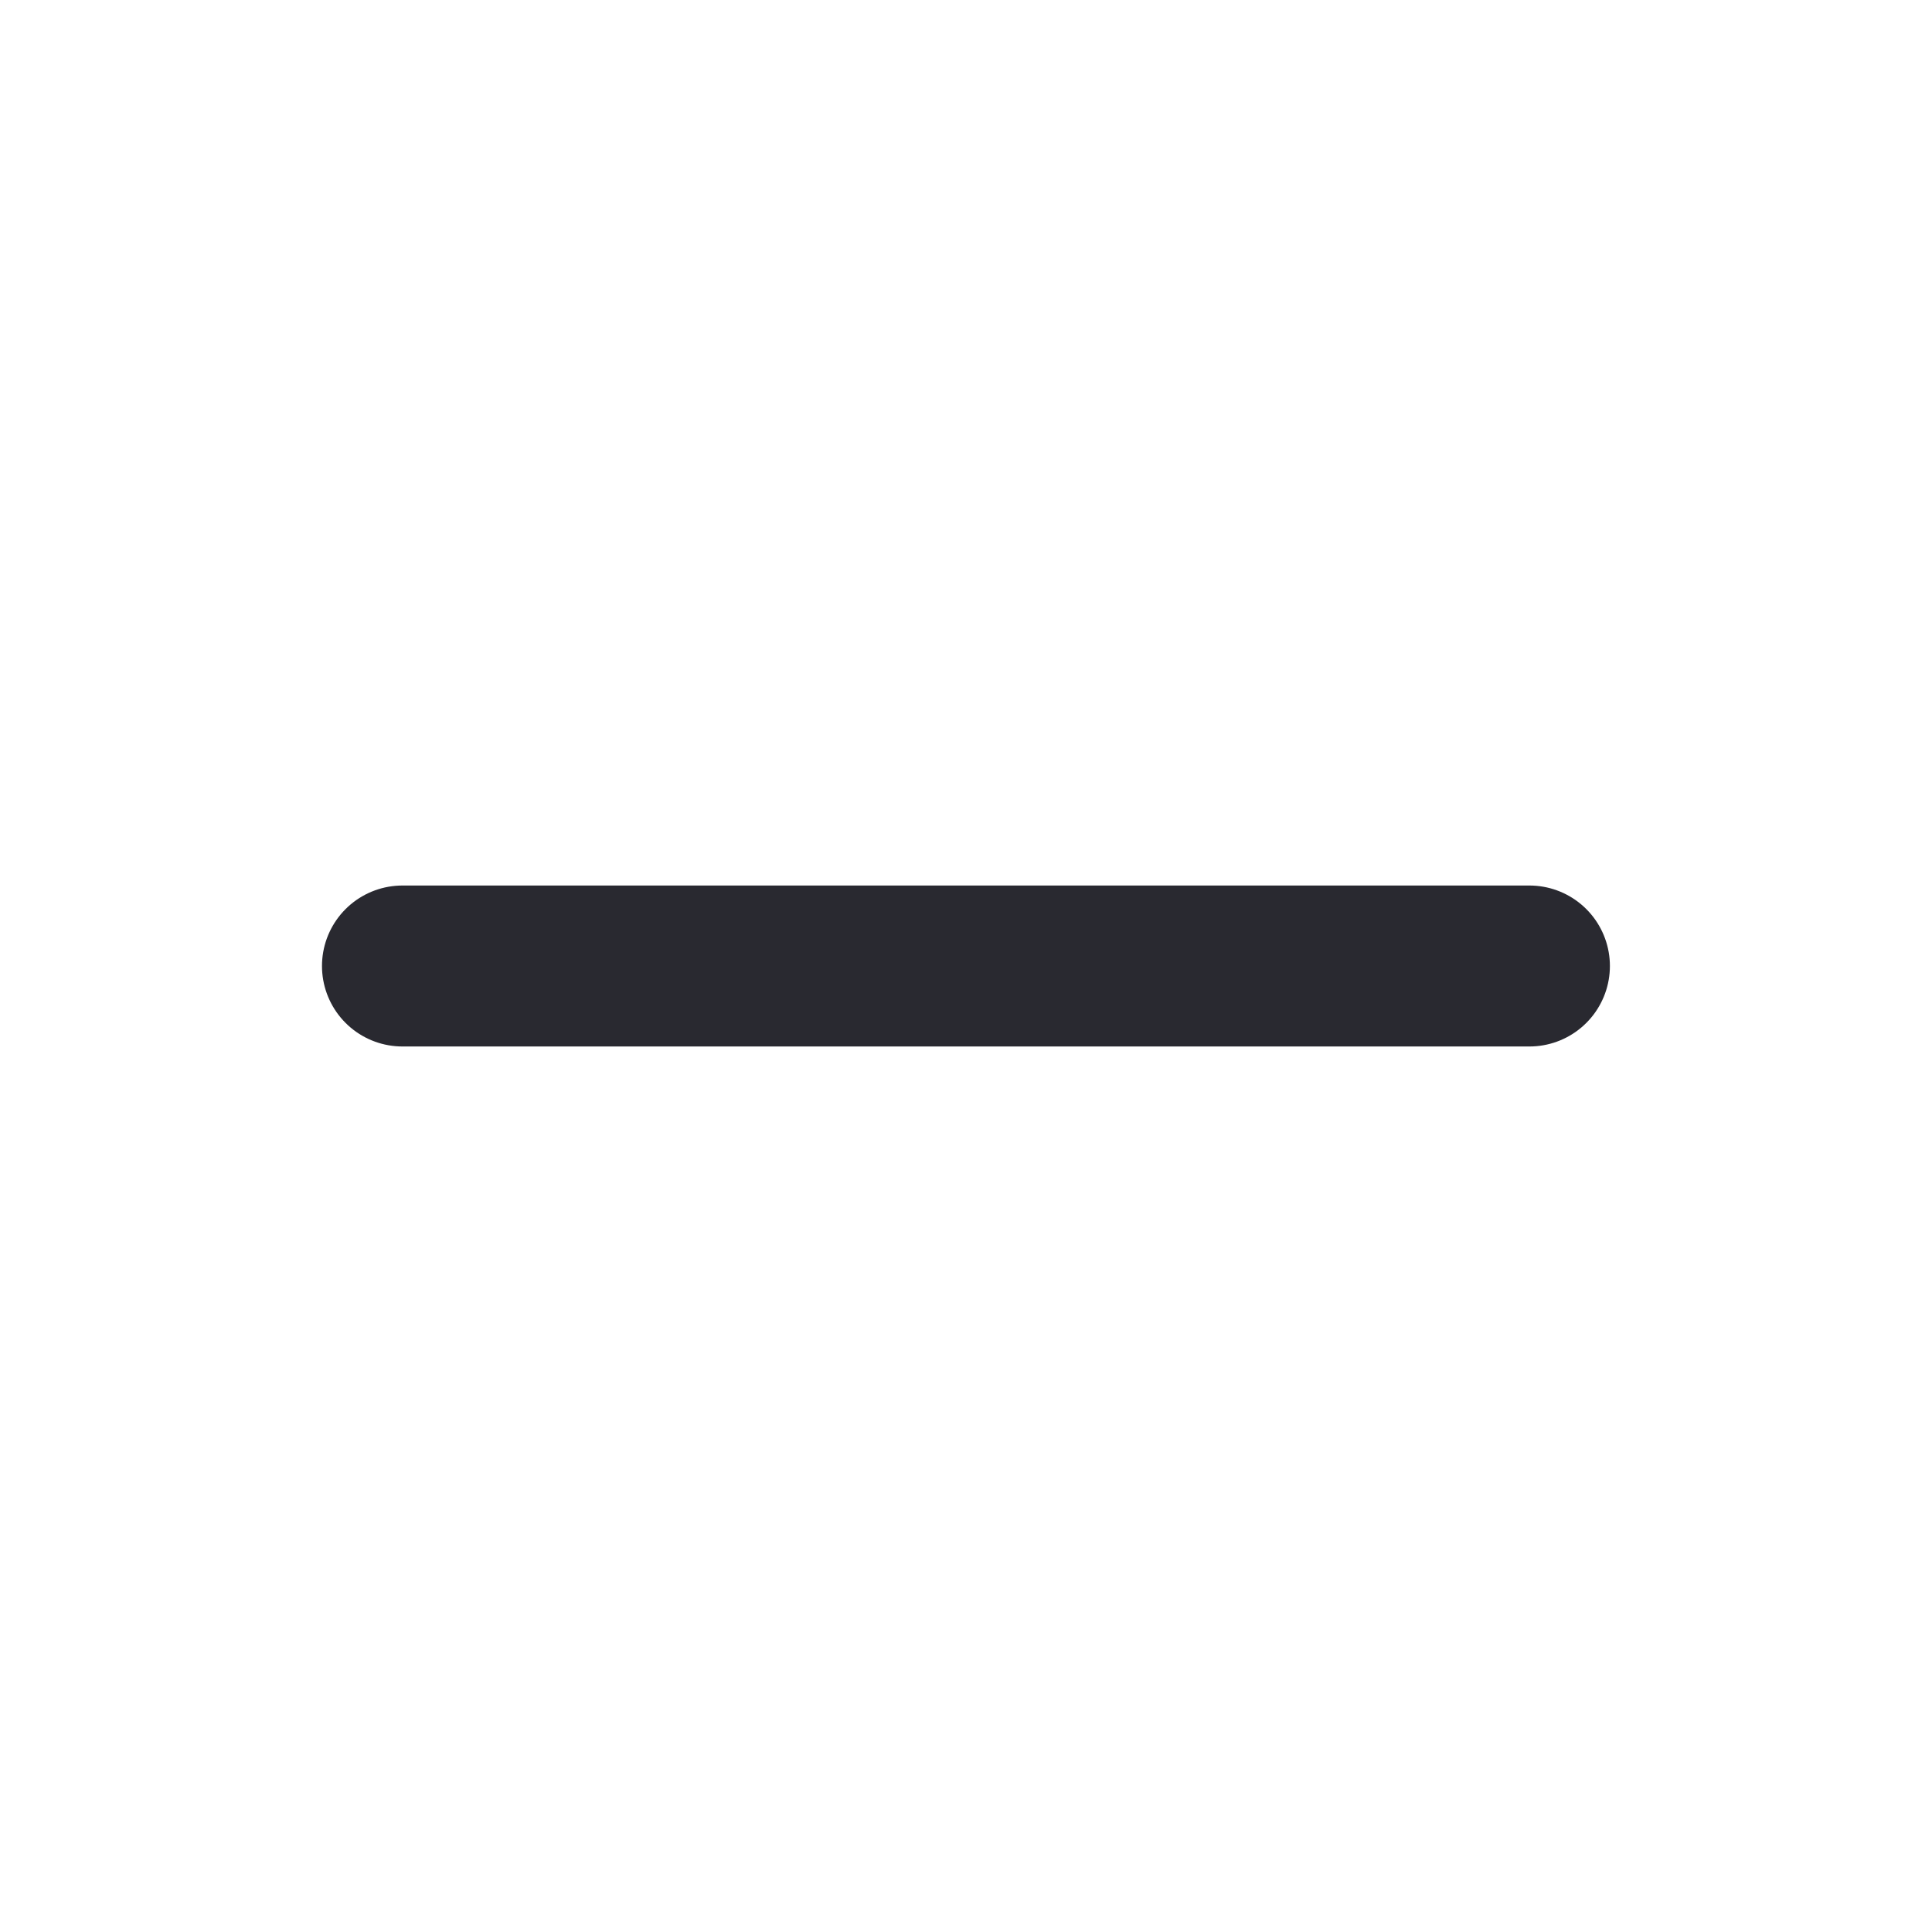
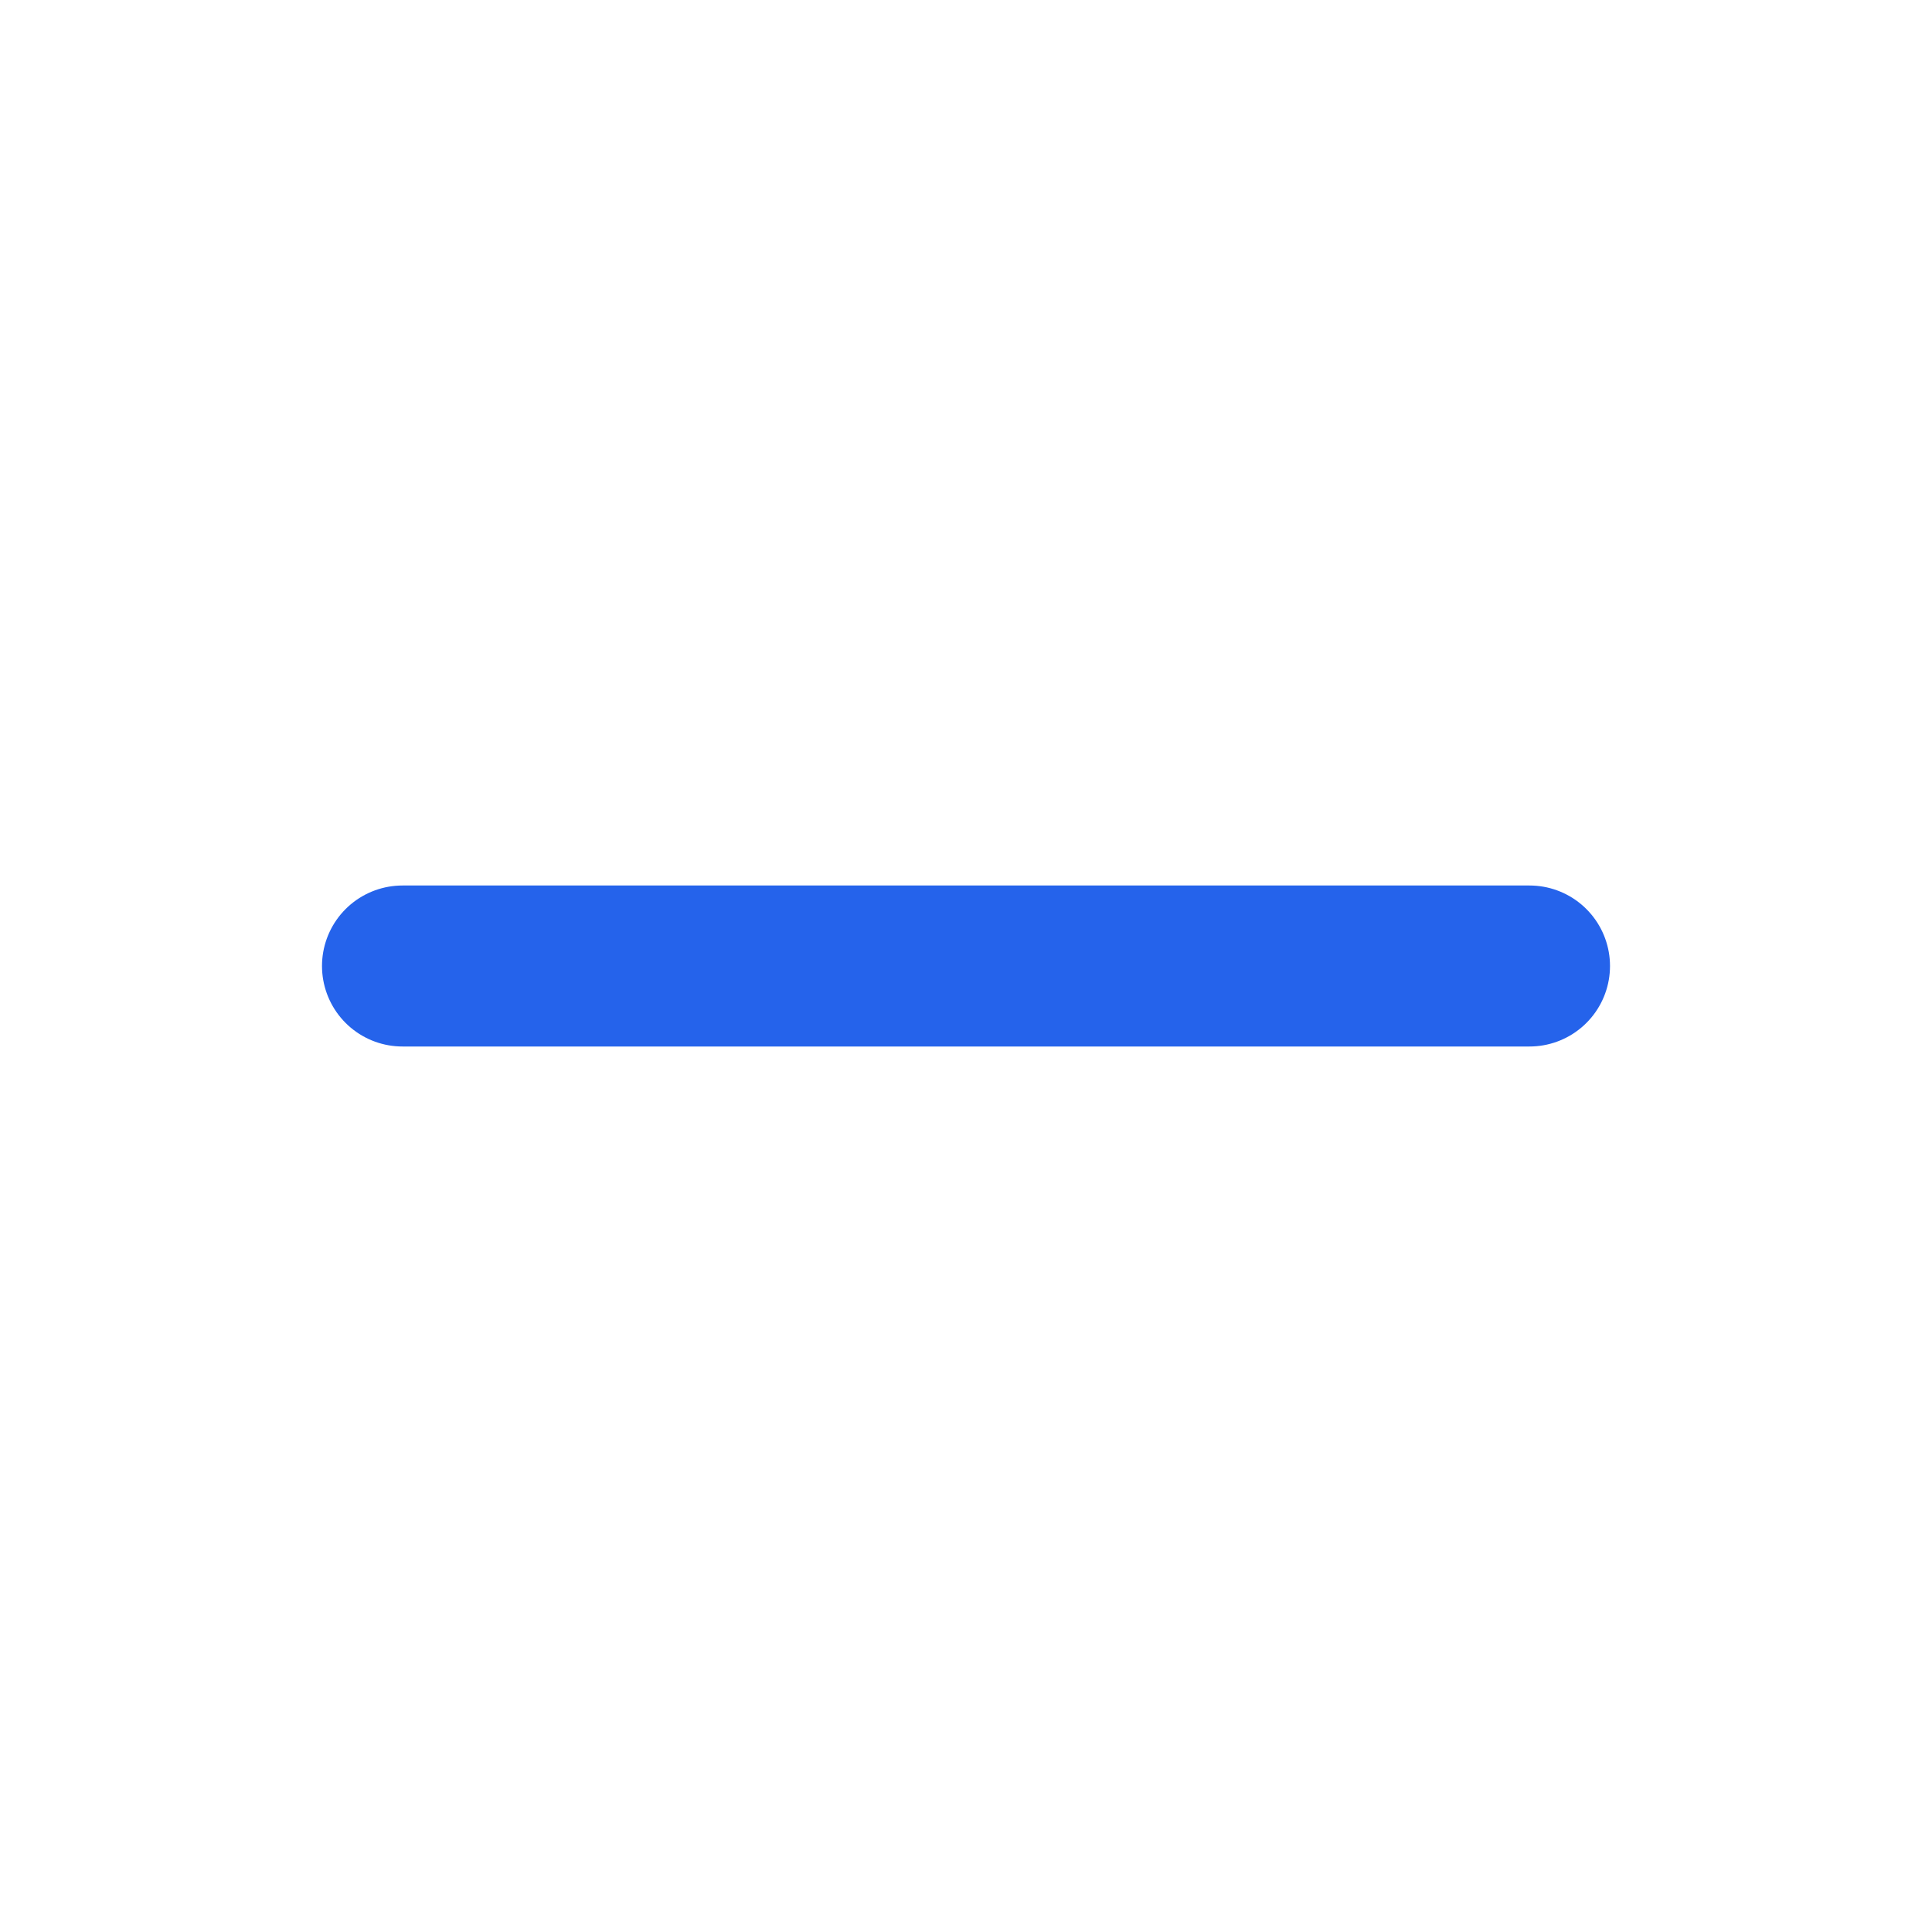
- <svg xmlns="http://www.w3.org/2000/svg" width="16" height="16" viewBox="0 0 16 16" fill="none">
-   <path d="M3.333 8H12.666" stroke="#292930" stroke-width="1.333" stroke-miterlimit="10" stroke-linecap="round" stroke-linejoin="round" />
+ <svg xmlns="http://www.w3.org/2000/svg" width="24" height="24" viewBox="0 0 24 24" fill="none">
+   <path d="M5 12H19" stroke="#2563EB" stroke-width="2" stroke-miterlimit="10" stroke-linecap="round" stroke-linejoin="round" />
</svg>
